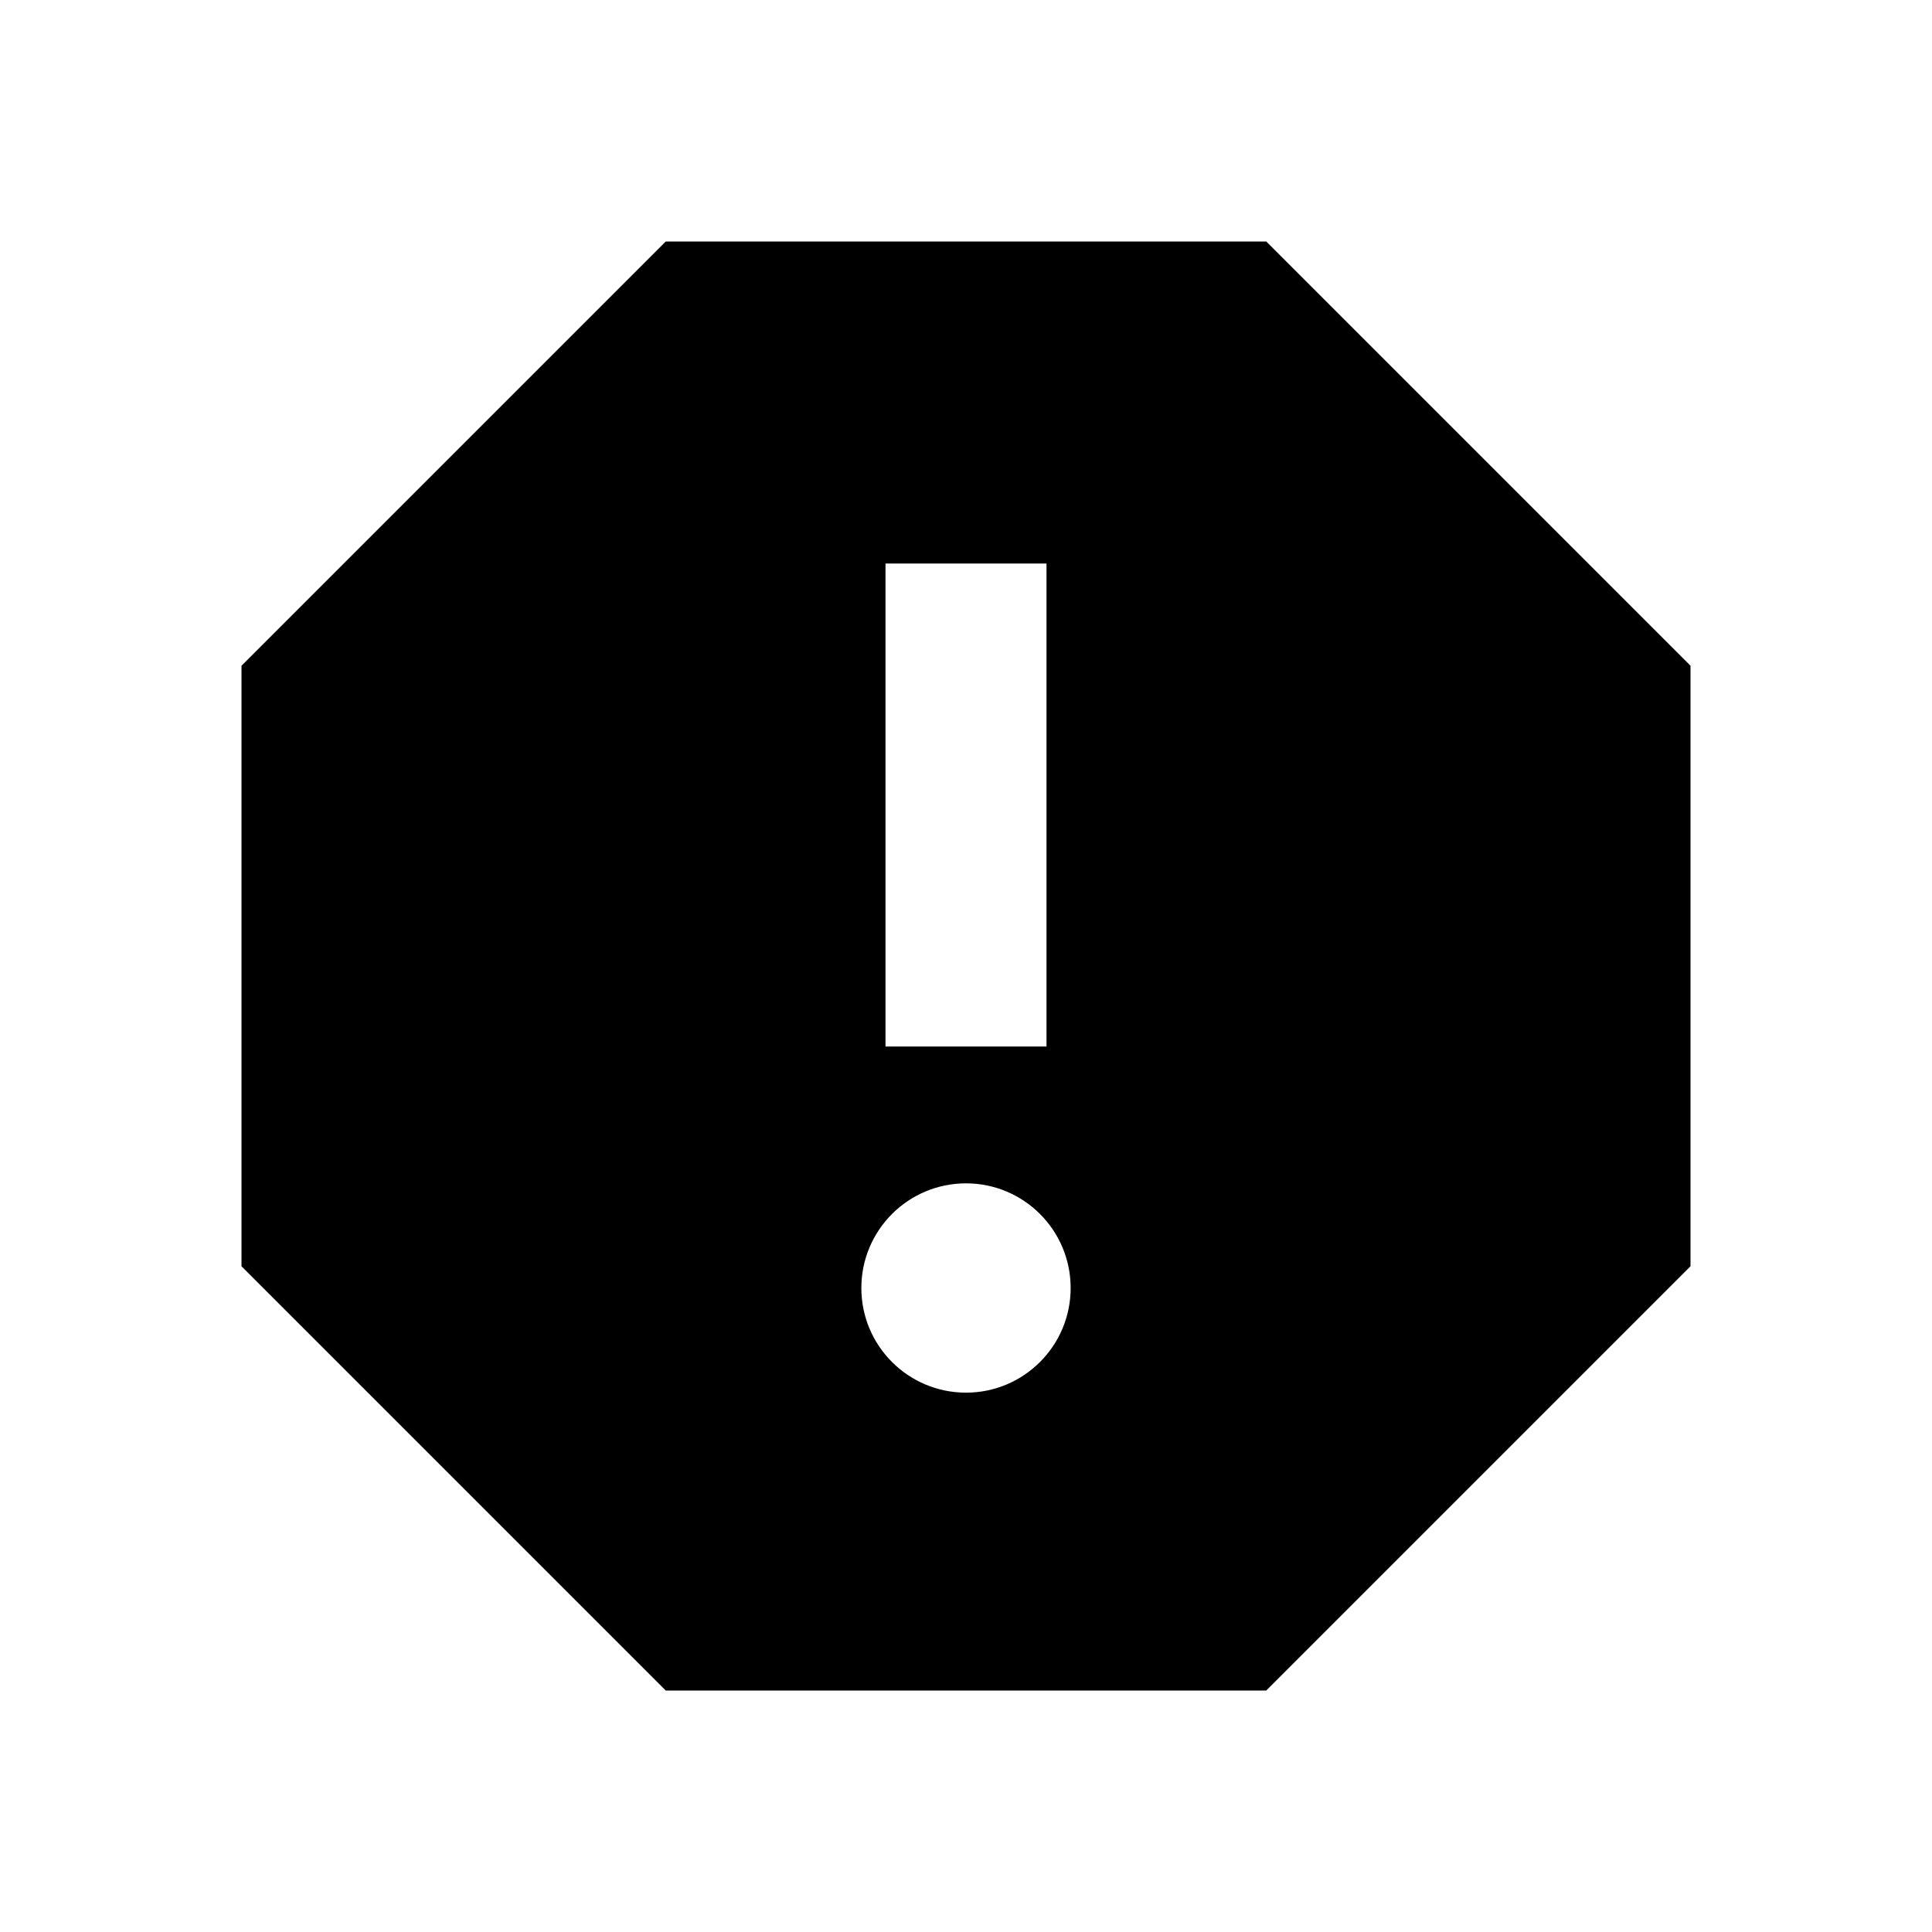
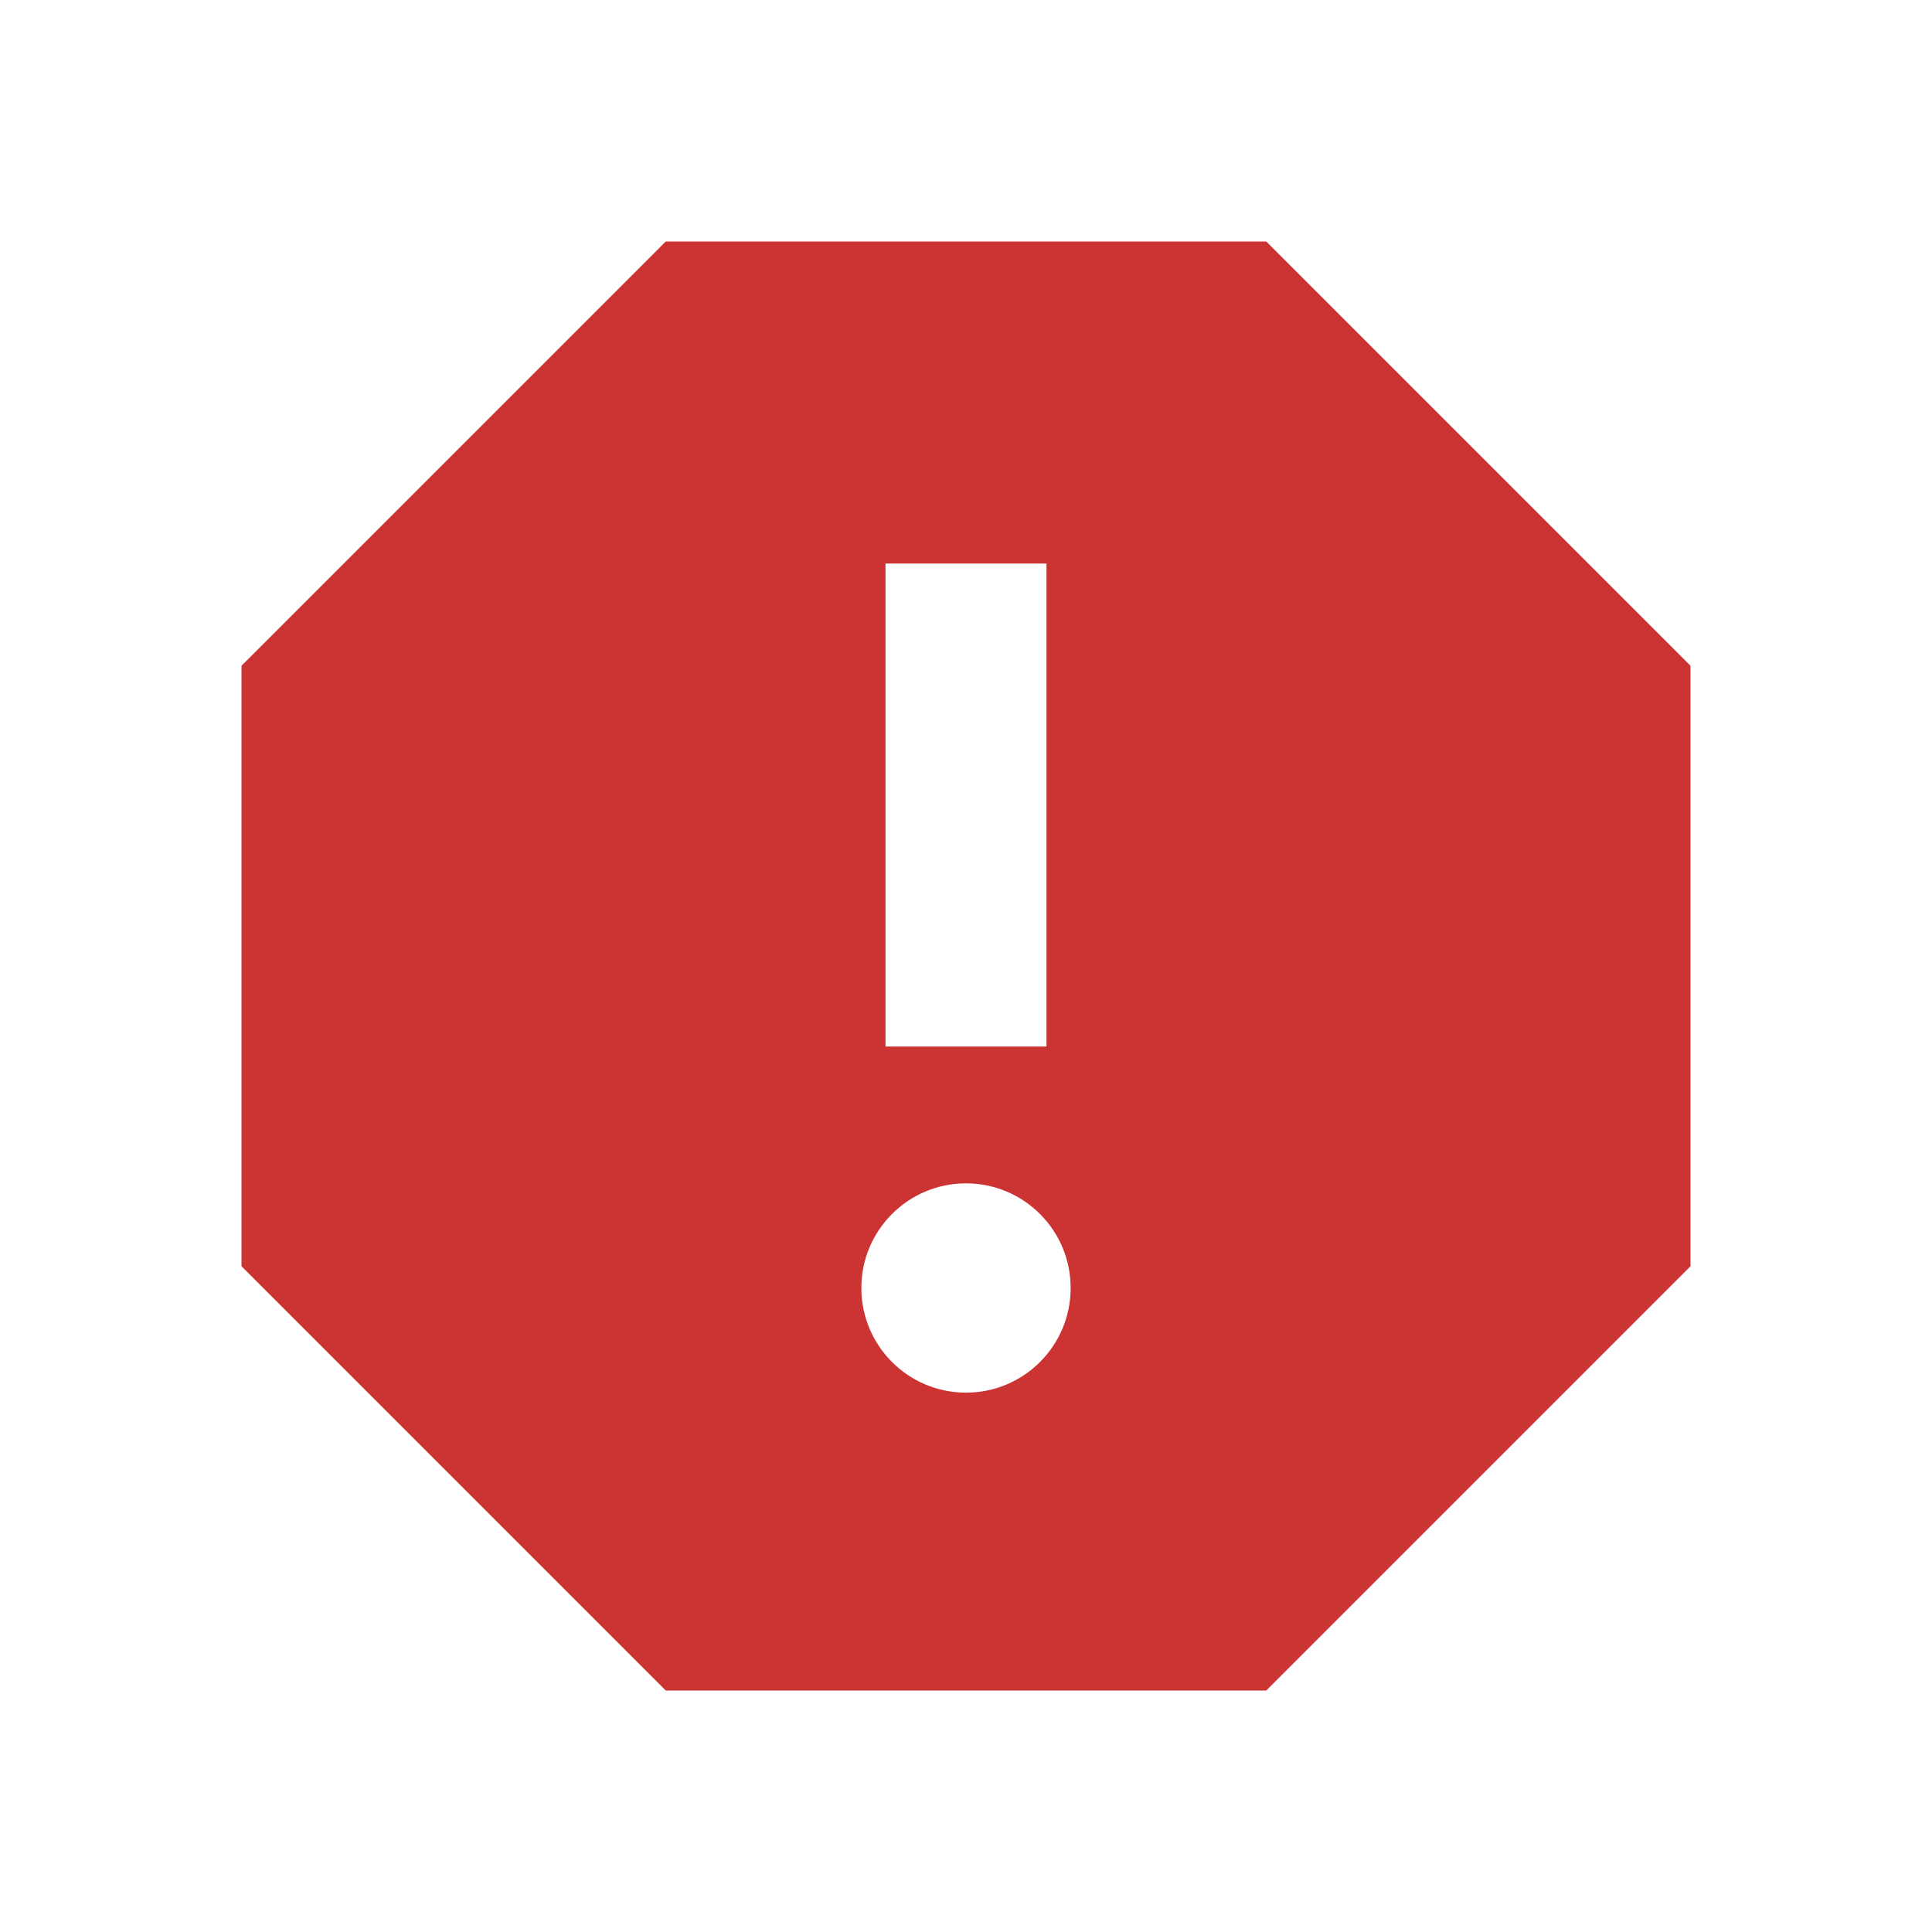
<svg xmlns="http://www.w3.org/2000/svg" version="1.1" width="24" height="24" viewBox="0 0 24 24">
-   <path d="M13,13H11V7H13M12,17.3A1.3,1.3 0 0,1 10.7,16A1.3,1.3 0 0,1 12,14.7A1.3,1.3 0 0,1 13.3,16A1.3,1.3 0 0,1 12,17.3M15.73,3H8.27L3,8.27V15.73L8.27,21H15.73L21,15.73V8.27L15.73,3Z" />
+   <path fill="#CC3333" d="M13,13H11V7H13M12,17.3A1.3,1.3 0 0,1 10.7,16A1.3,1.3 0 0,1 12,14.7A1.3,1.3 0 0,1 13.3,16A1.3,1.3 0 0,1 12,17.3M15.73,3H8.27L3,8.27V15.73L8.27,21H15.73L21,15.73V8.27L15.73,3Z" />
</svg>
